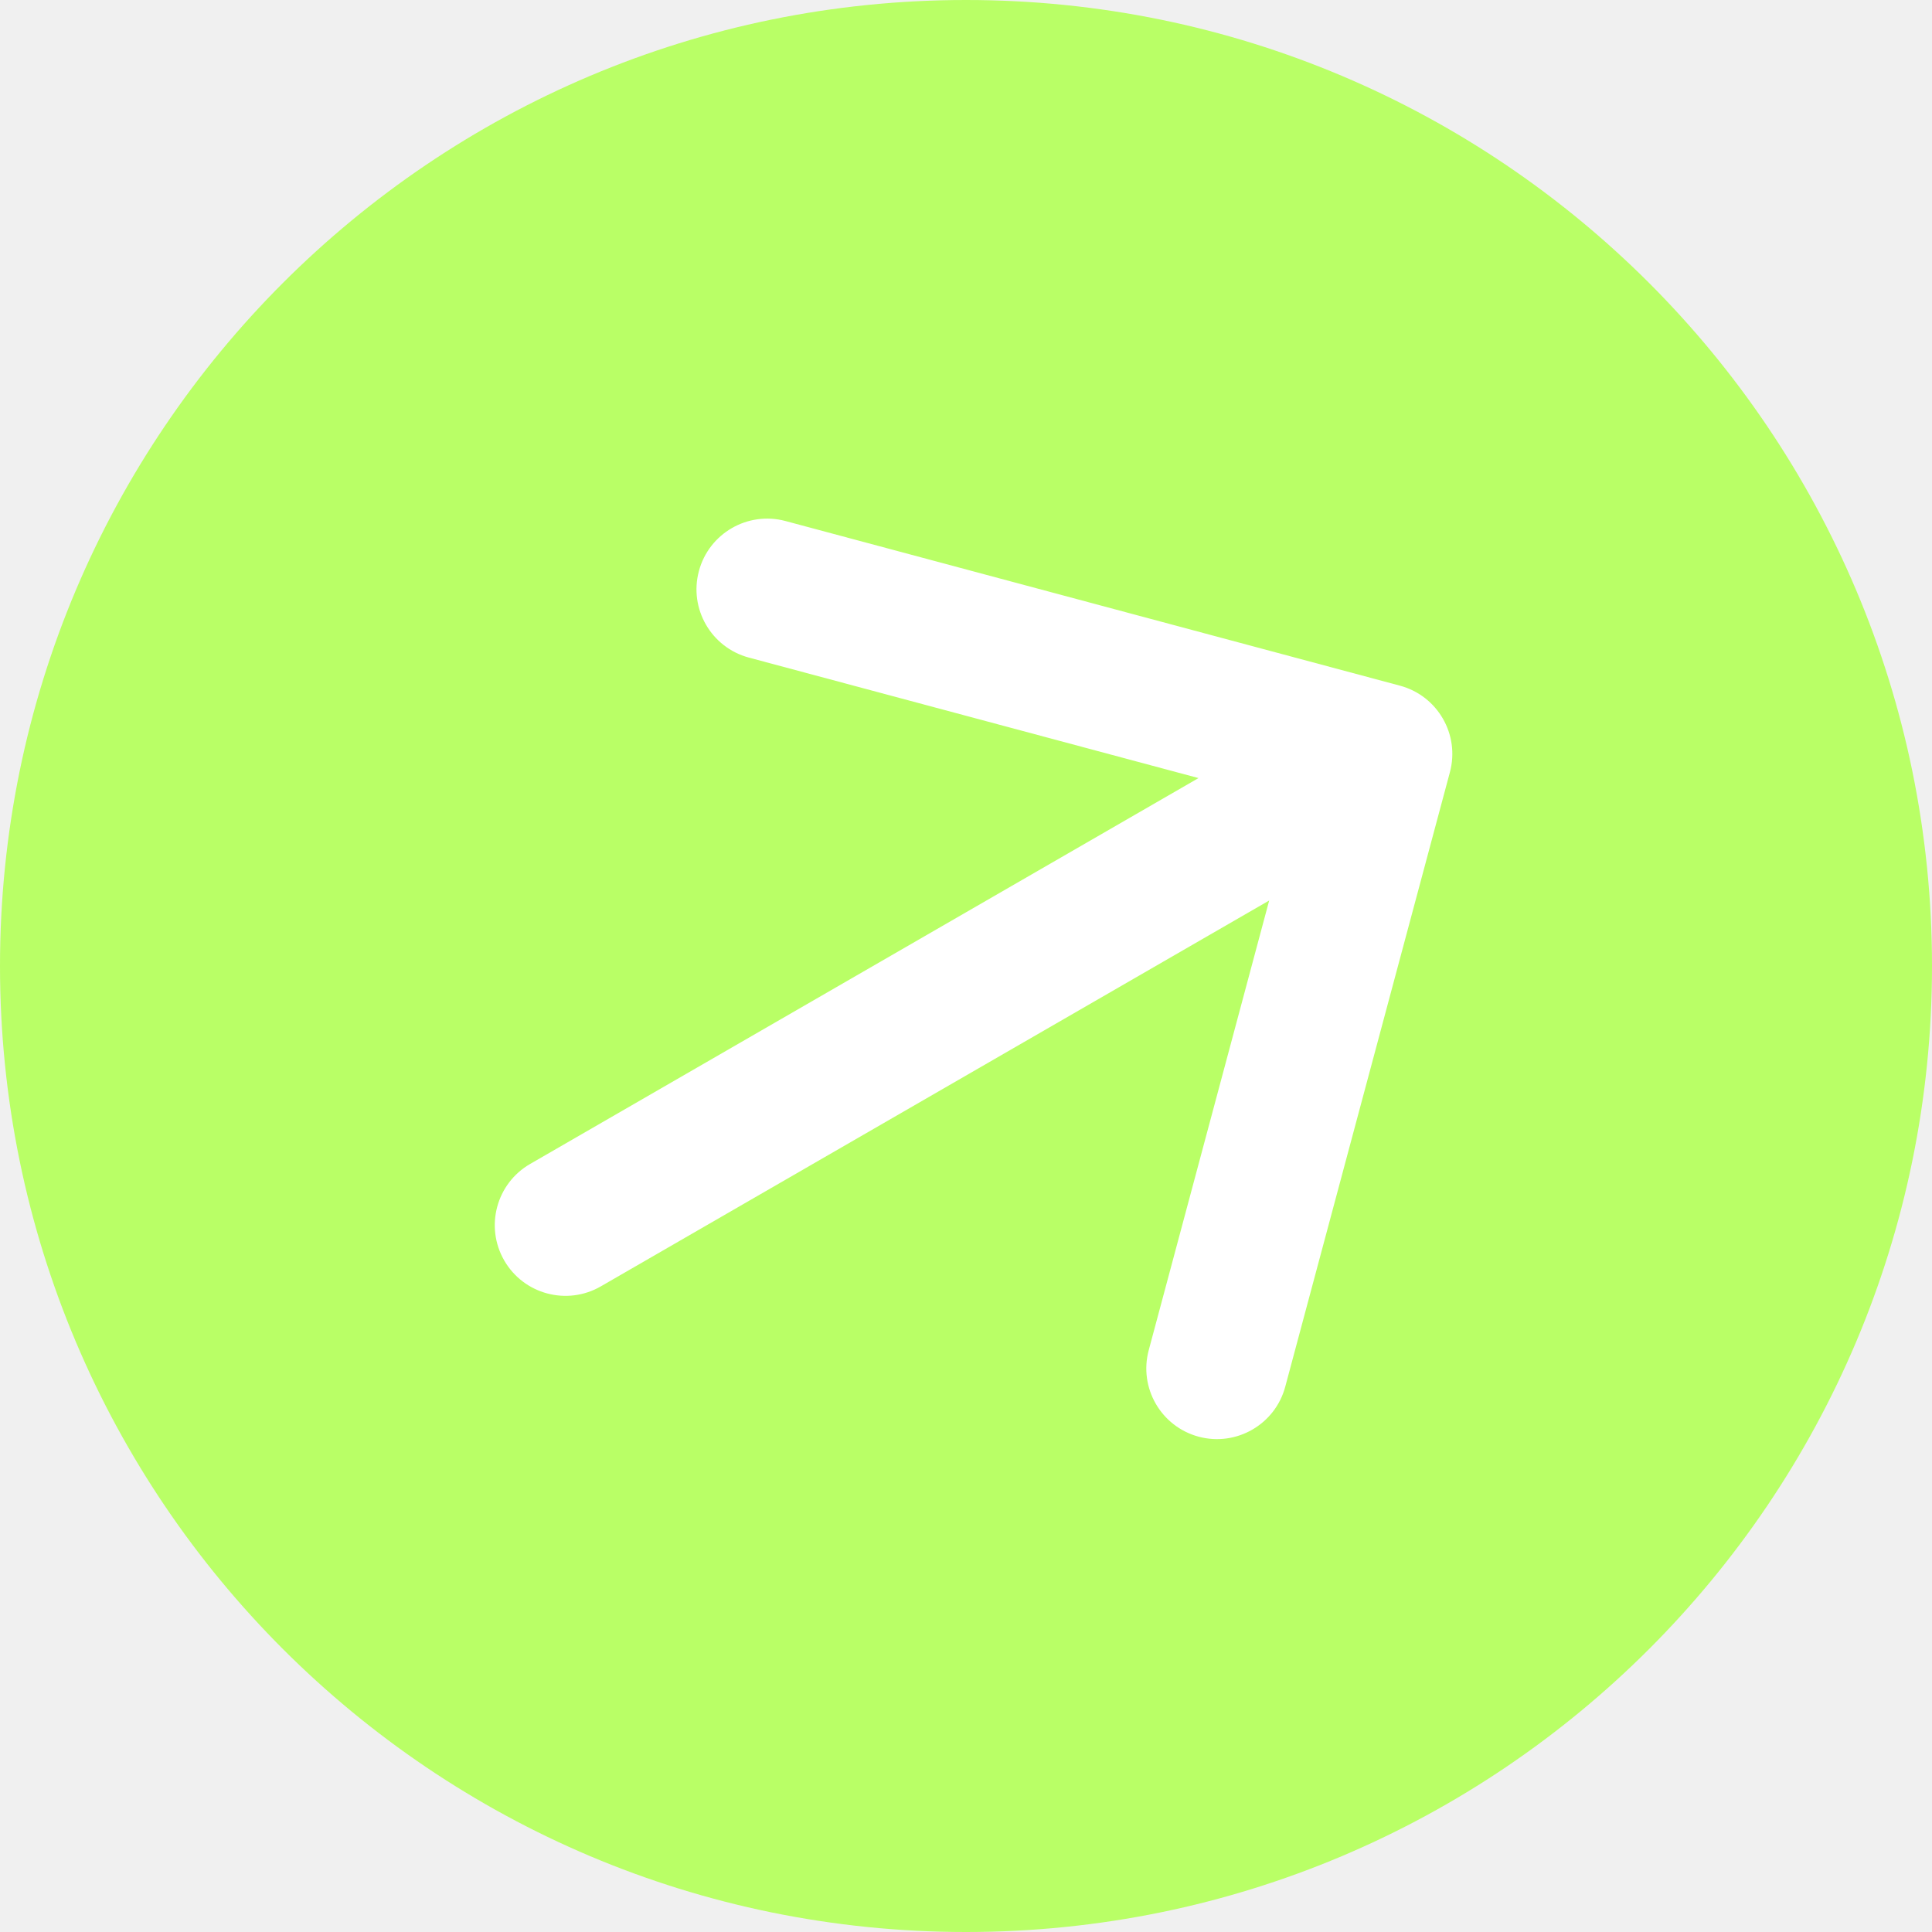
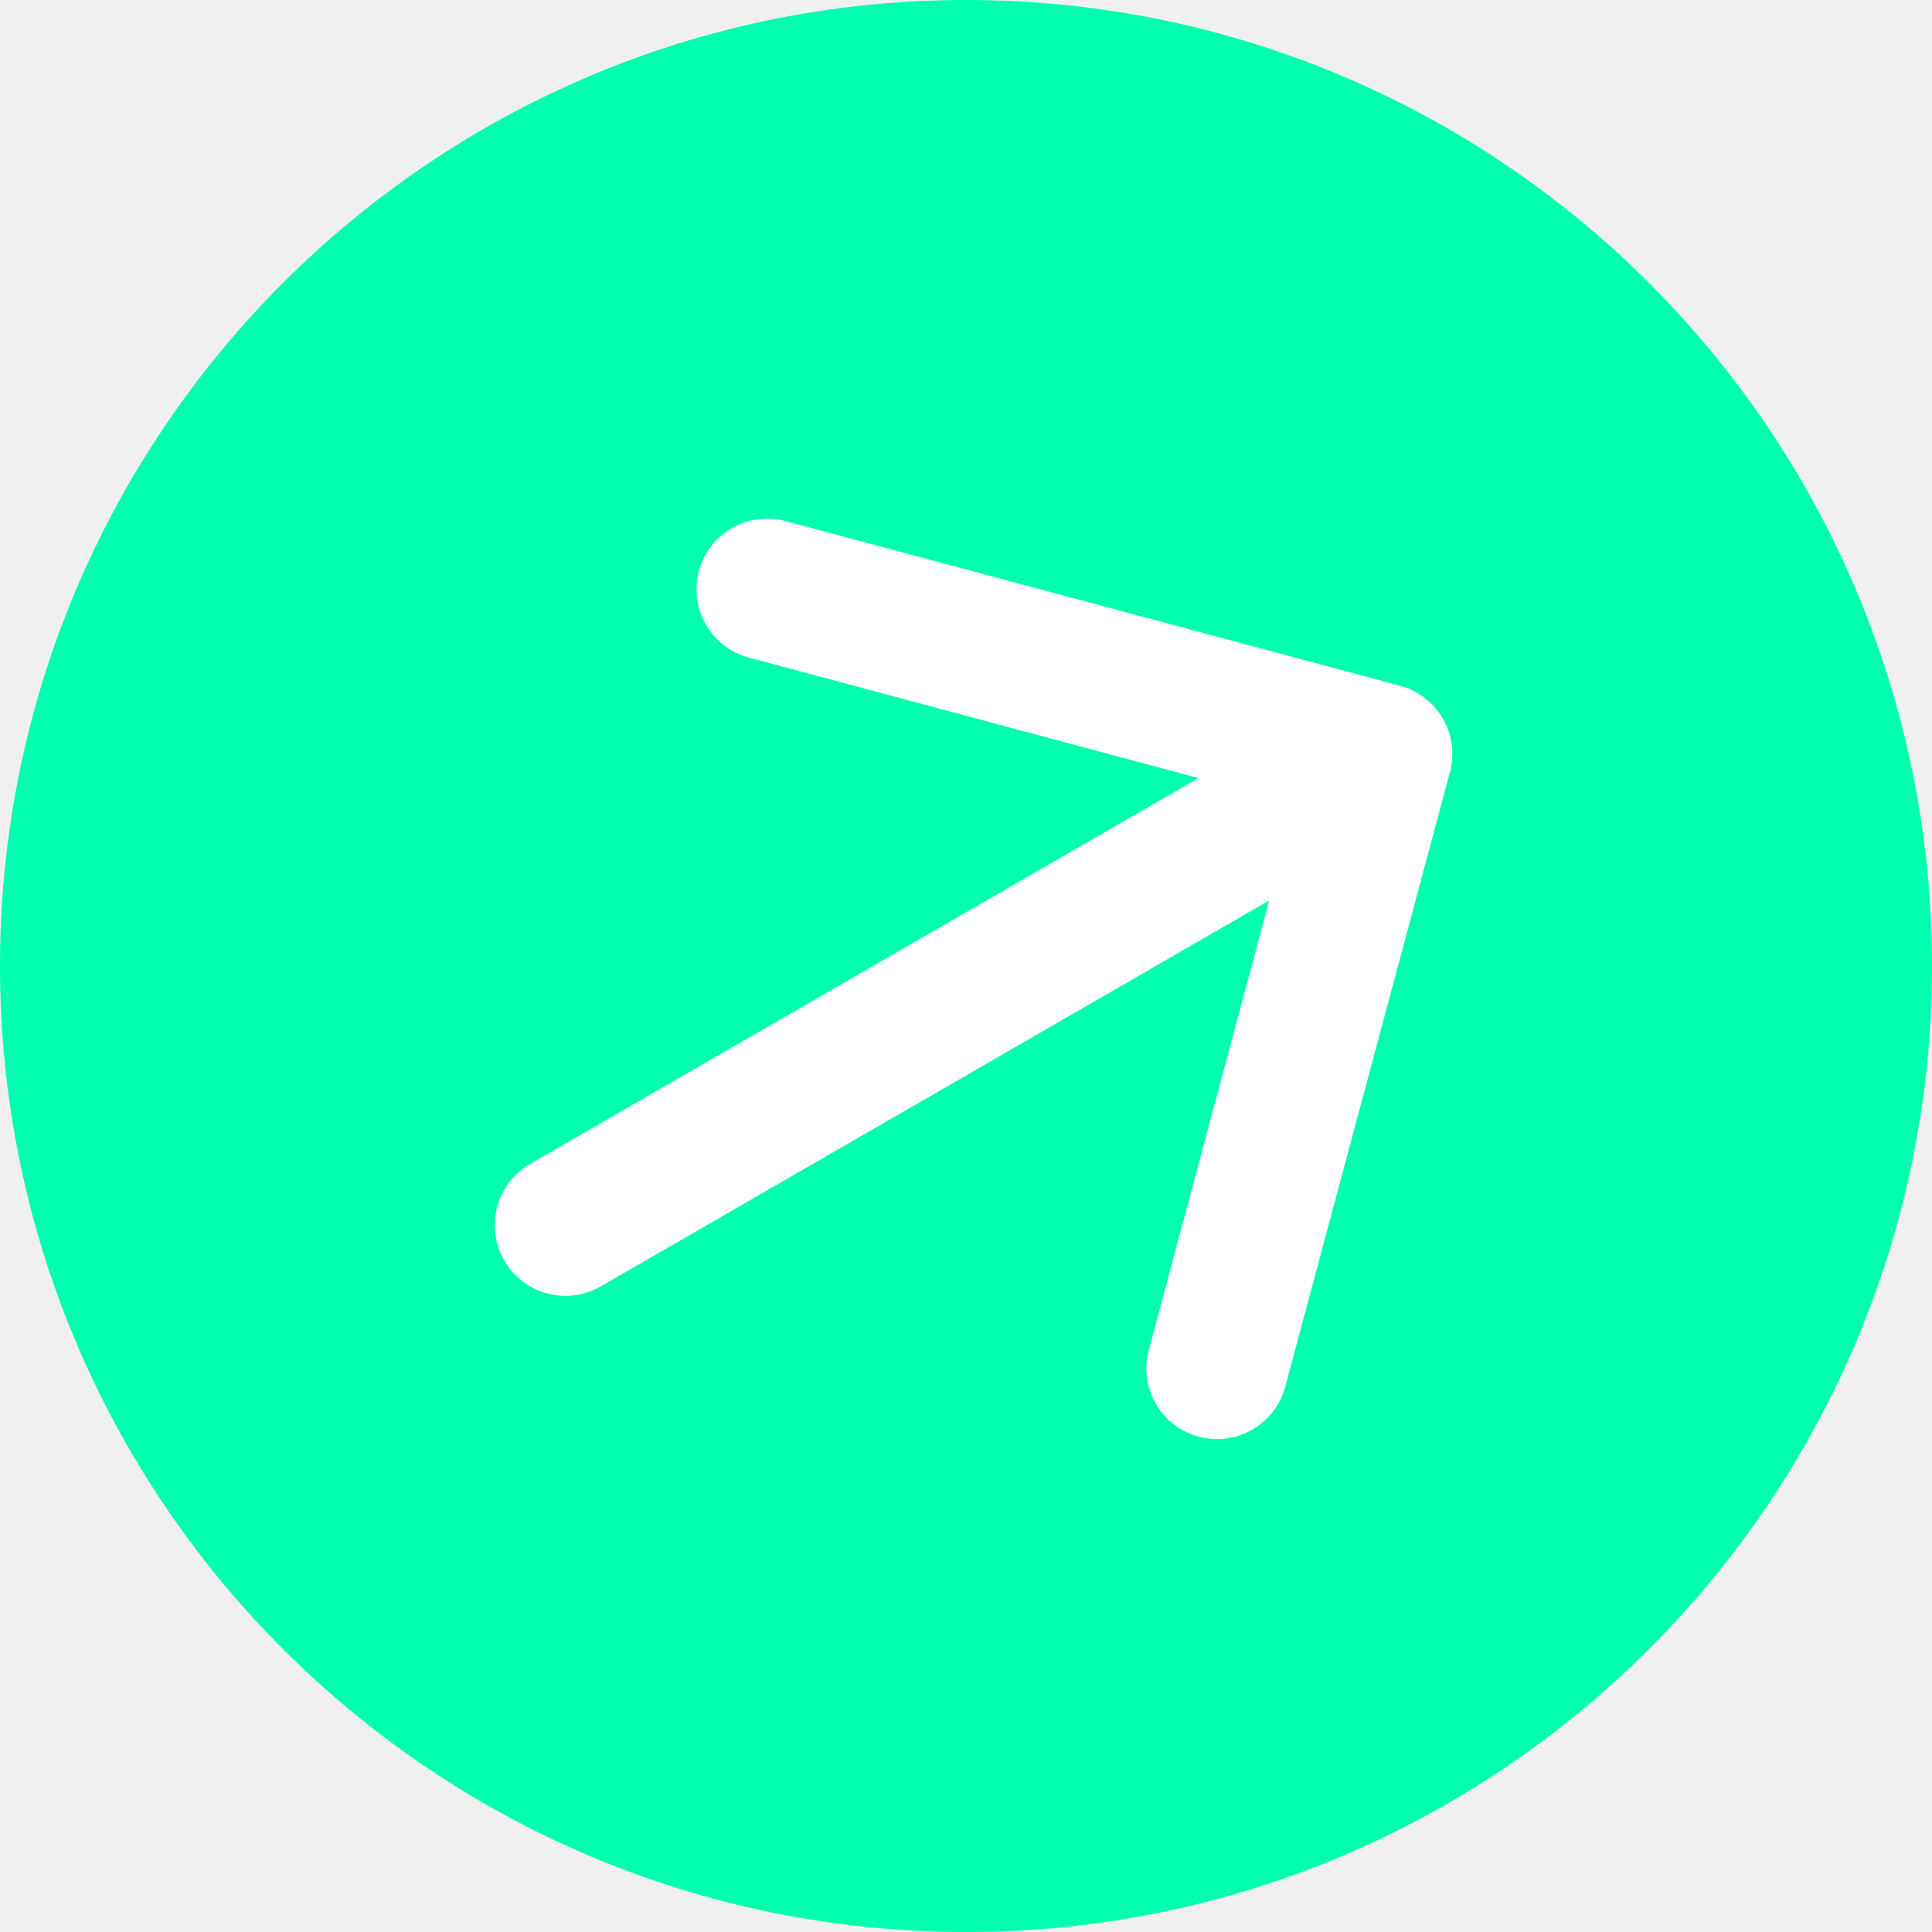
<svg xmlns="http://www.w3.org/2000/svg" width="41" height="41" viewBox="0 0 41 41" fill="none">
-   <circle cx="20.5" cy="20.5" r="20.5" fill="#B9FF66" />
+   <circle cx="20.5" cy="20.5" r="20.5" fill="#00FFAE" />
  <path d="M11.25 24.701C10.533 25.115 10.287 26.032 10.701 26.75C11.115 27.467 12.033 27.713 12.75 27.299L11.25 24.701ZM30.769 16.388C30.984 15.588 30.509 14.765 29.709 14.551L16.669 11.057C15.869 10.843 15.046 11.318 14.832 12.118C14.617 12.918 15.092 13.74 15.892 13.955L27.483 17.061L24.378 28.652C24.163 29.452 24.638 30.274 25.438 30.489C26.238 30.703 27.061 30.228 27.275 29.428L30.769 16.388ZM12.75 27.299L30.071 17.299L28.571 14.701L11.25 24.701L12.75 27.299Z" fill="white" />
</svg>
